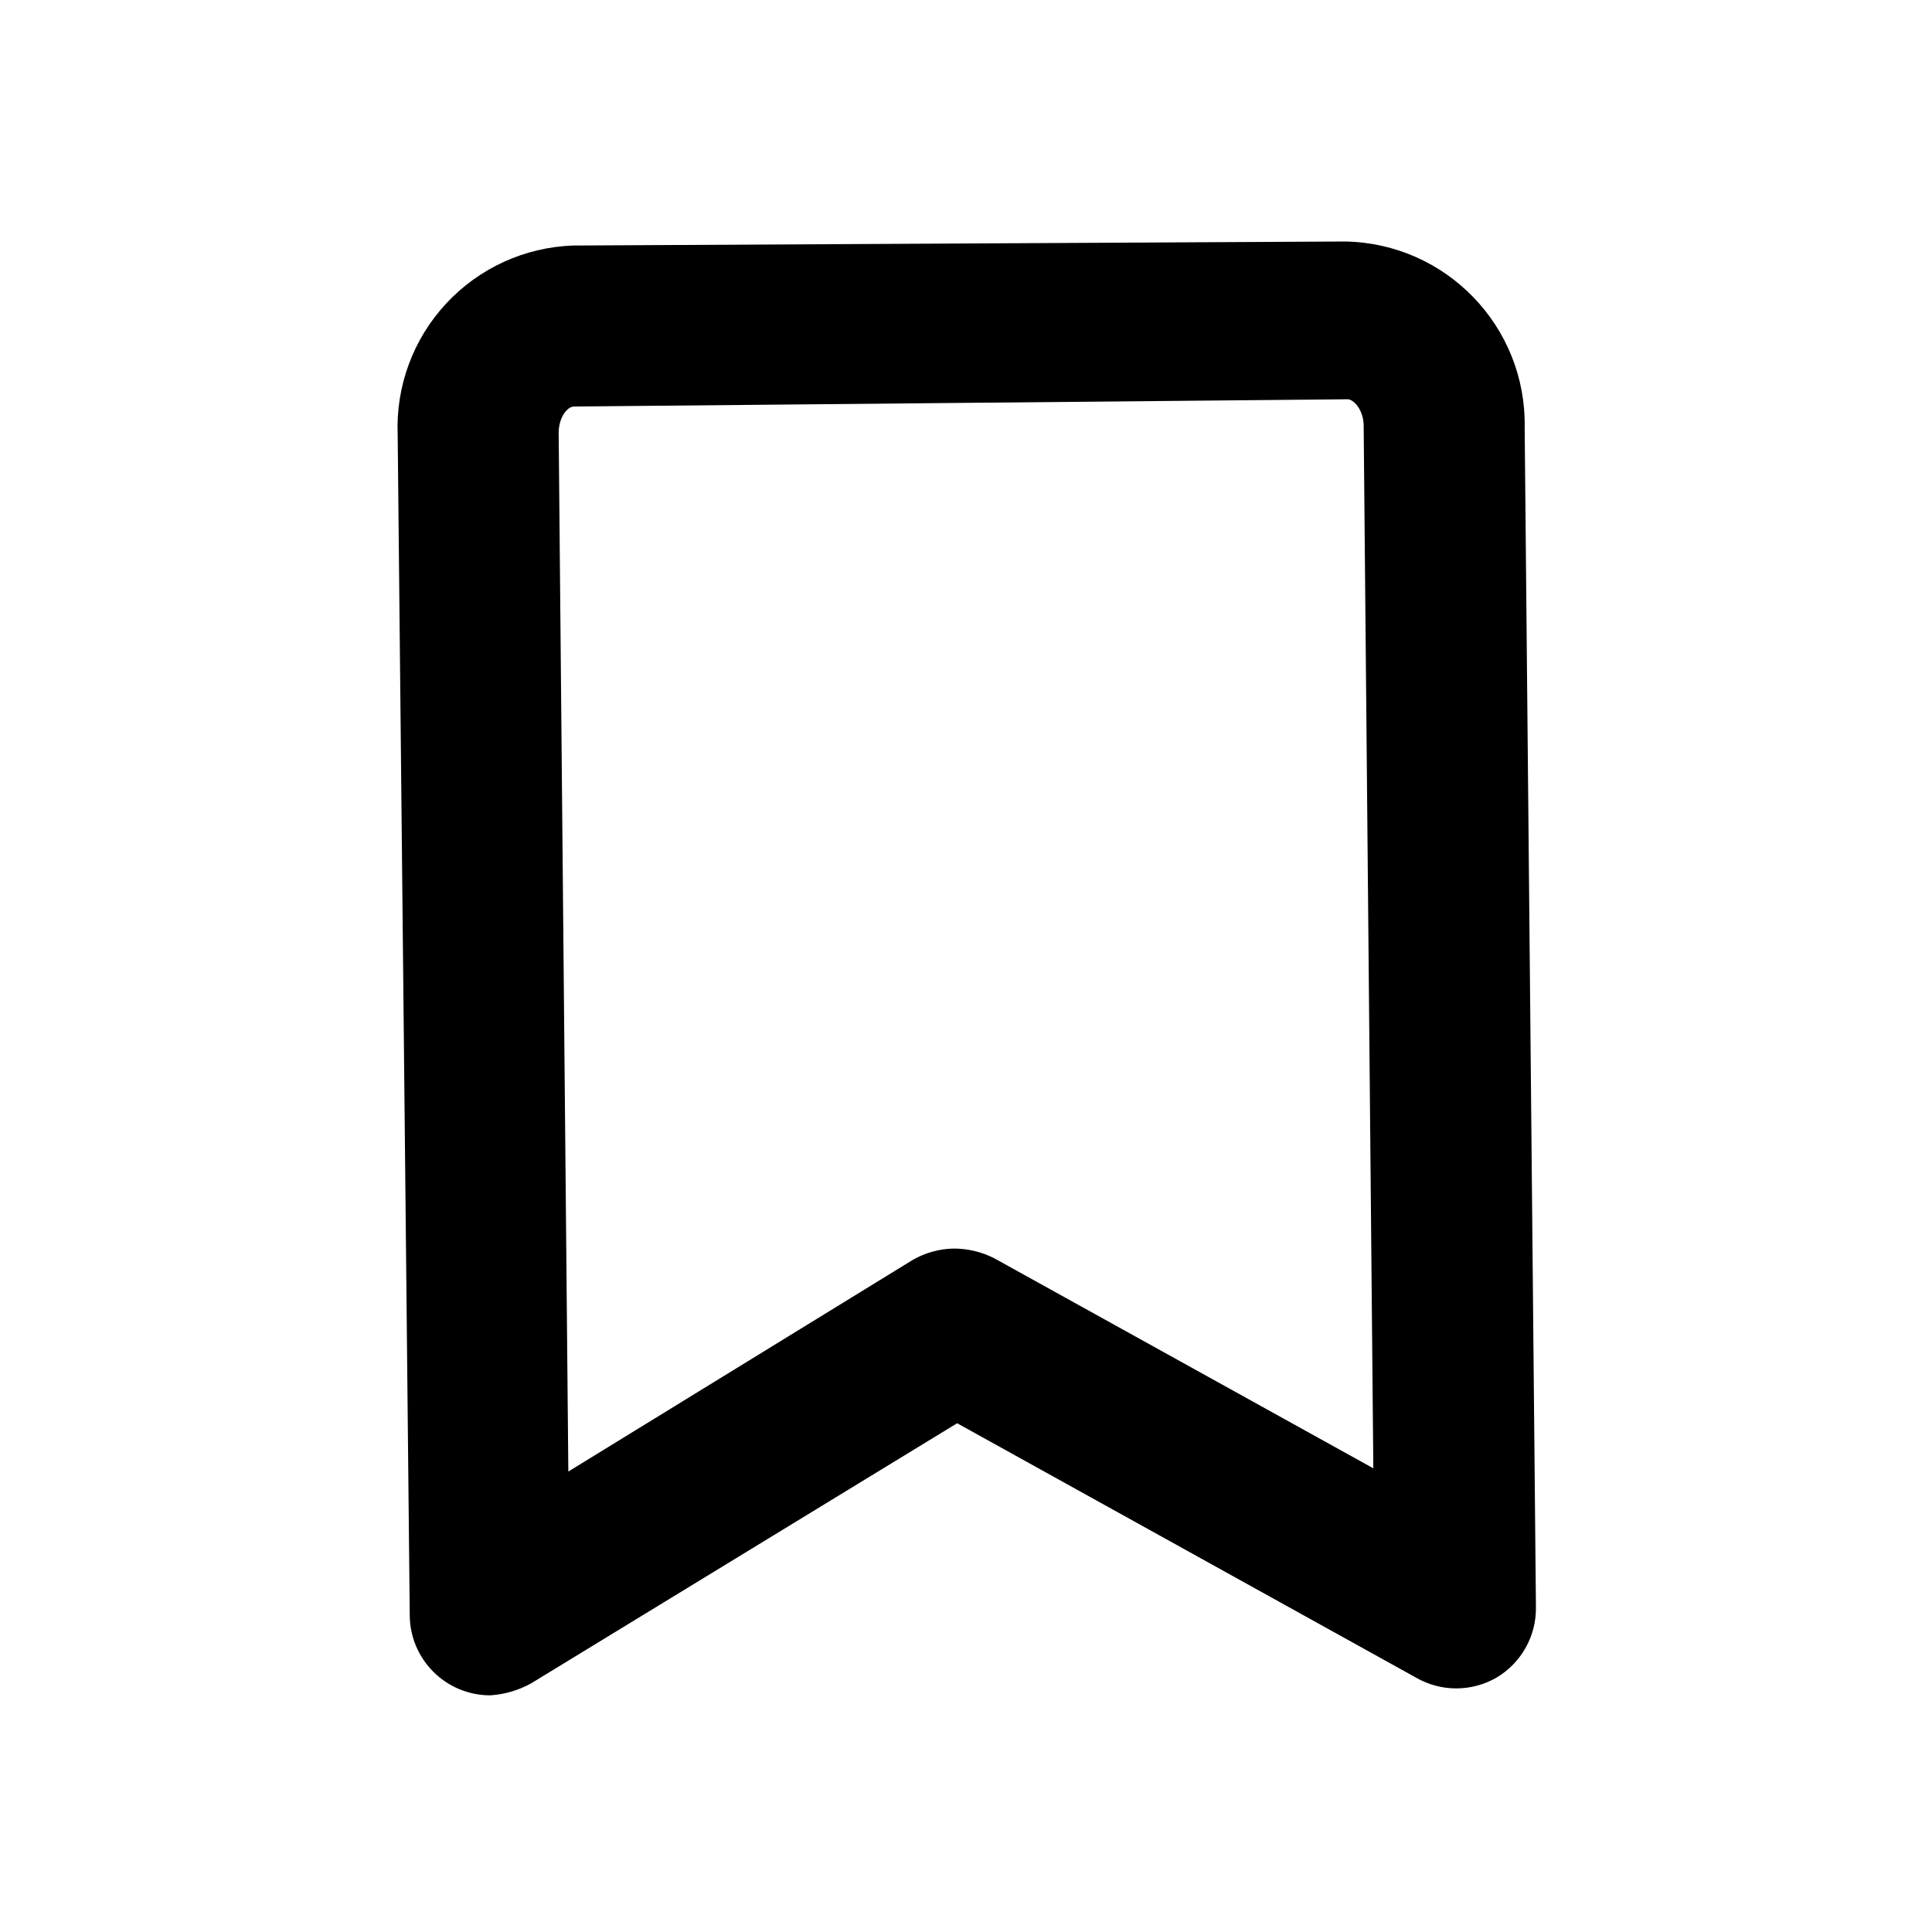
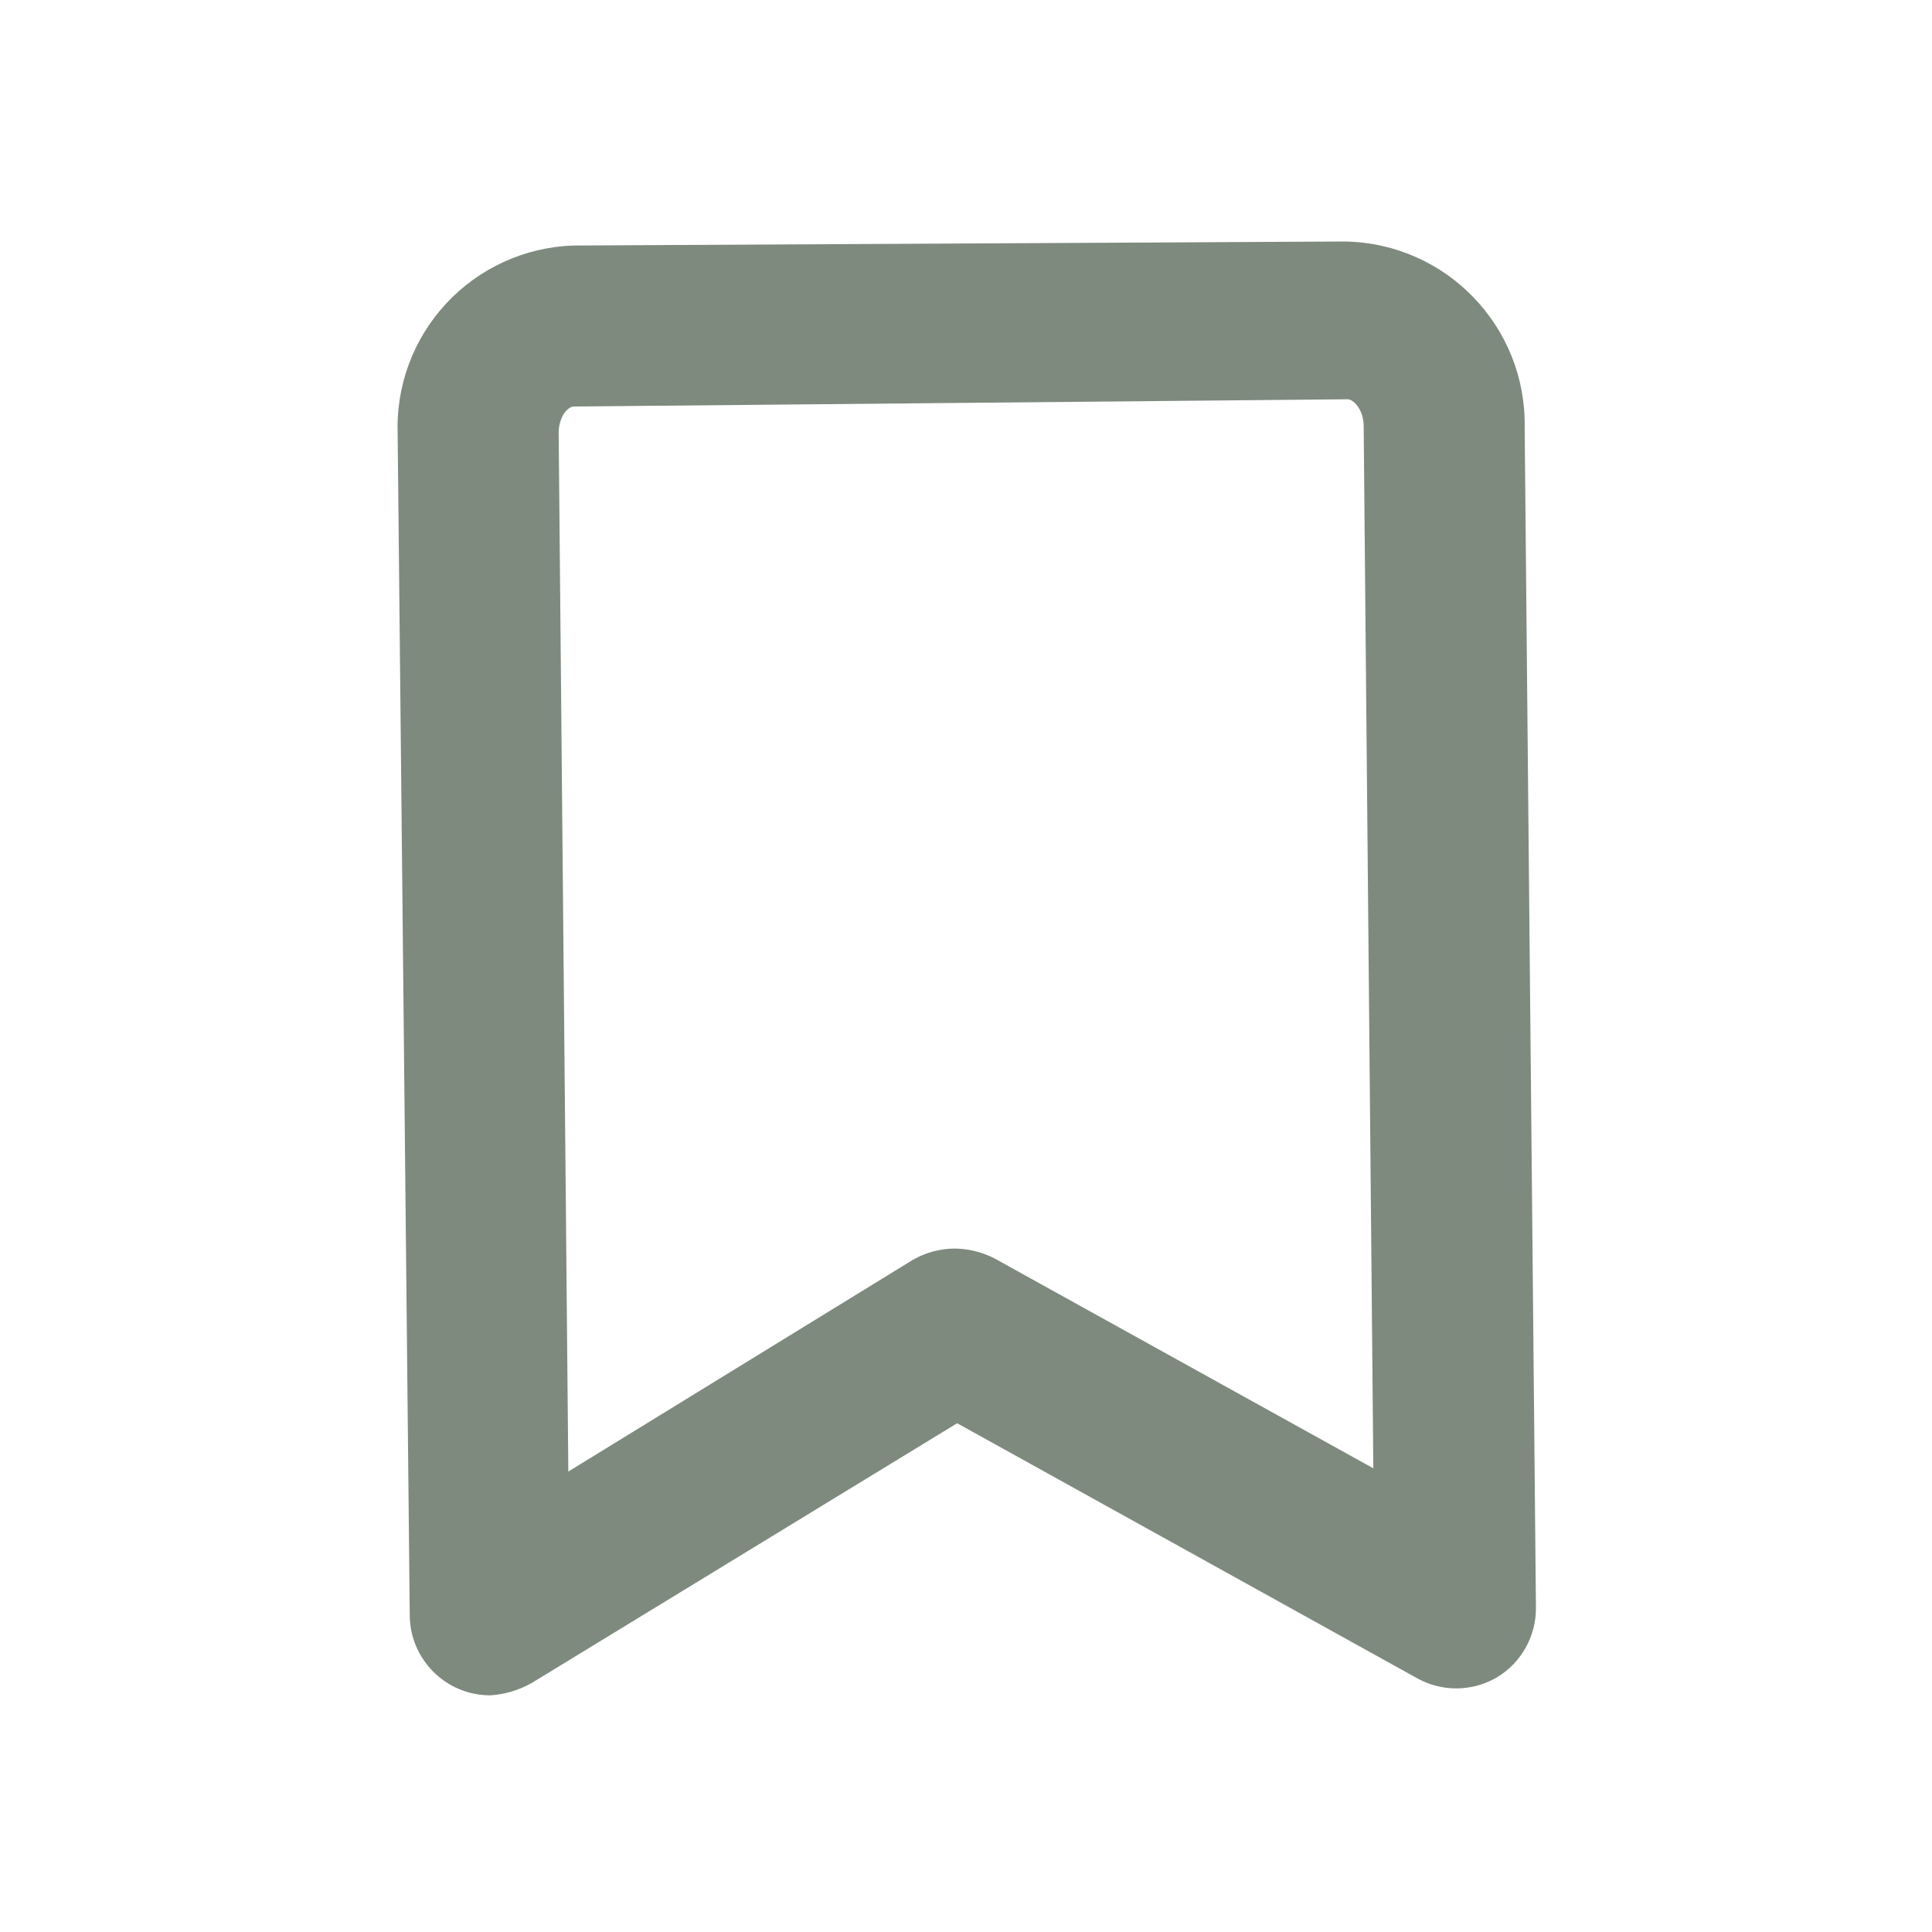
- <svg xmlns="http://www.w3.org/2000/svg" viewBox="0 0 24 24">
-   <g data-name="Layer 2">
-     <path d="M6.09 21.06a1 1 0 0 1-1-1L4.94 5.4a2.26 2.26 0 0 1 2.18-2.35L16.71 3a2.27 2.27 0 0 1 2.23 2.31l.14 14.66a1 1 0 0 1-.49.87 1 1 0 0 1-1 0l-5.7-3.16-5.29 3.23a1.2 1.2 0 0 1-.51.15zm5.76-5.55a1.11 1.11 0 0 1 .5.12l4.71 2.61-.12-12.95c0-.2-.13-.34-.21-.33l-9.6.09c-.08 0-.19.13-.19.33l.12 12.9 4.28-2.63a1.06 1.06 0 0 1 .51-.14z" data-name="bookmark" />
+ <svg xmlns="http://www.w3.org/2000/svg" viewBox="0 0 24 24" version="1.1" id="svg43">
+   <defs id="defs47" />
+   <g data-name="Layer 2" id="g41" style="fill:#7f8a7f;fill-opacity:1">
+     <path d="M6.09 21.06a1 1 0 0 1-1-1L4.94 5.4a2.26 2.26 0 0 1 2.18-2.35L16.71 3a2.27 2.27 0 0 1 2.23 2.31l.14 14.66a1 1 0 0 1-.49.87 1 1 0 0 1-1 0l-5.7-3.16-5.29 3.23a1.2 1.2 0 0 1-.51.15zm5.76-5.55a1.11 1.11 0 0 1 .5.12l4.71 2.61-.12-12.95c0-.2-.13-.34-.21-.33l-9.6.09c-.08 0-.19.13-.19.33l.12 12.9 4.28-2.63a1.06 1.06 0 0 1 .51-.14z" data-name="bookmark" id="path39" style="fill:#7f8a7f;fill-opacity:1" />
  </g>
</svg>
